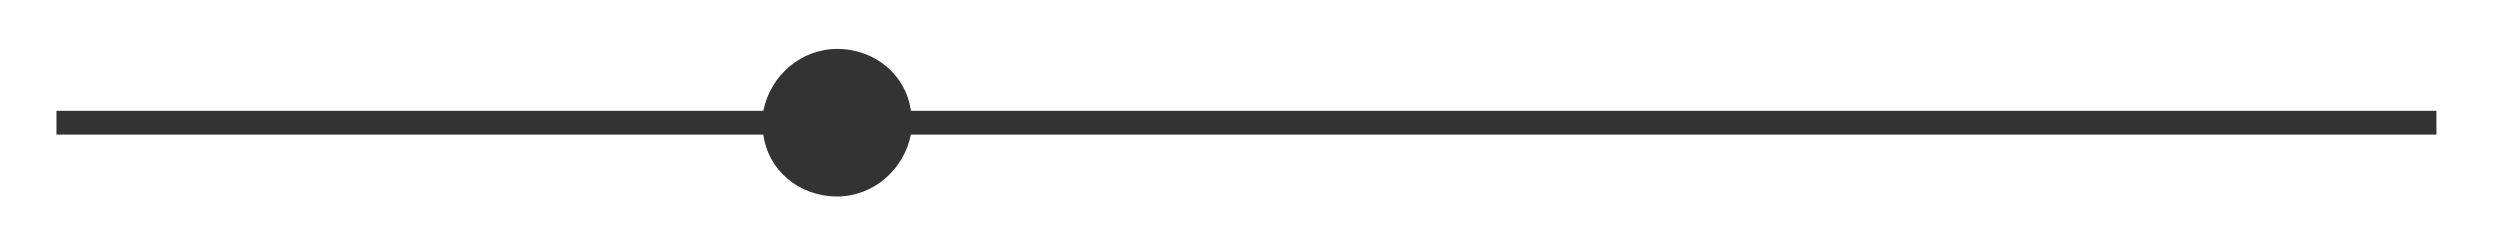
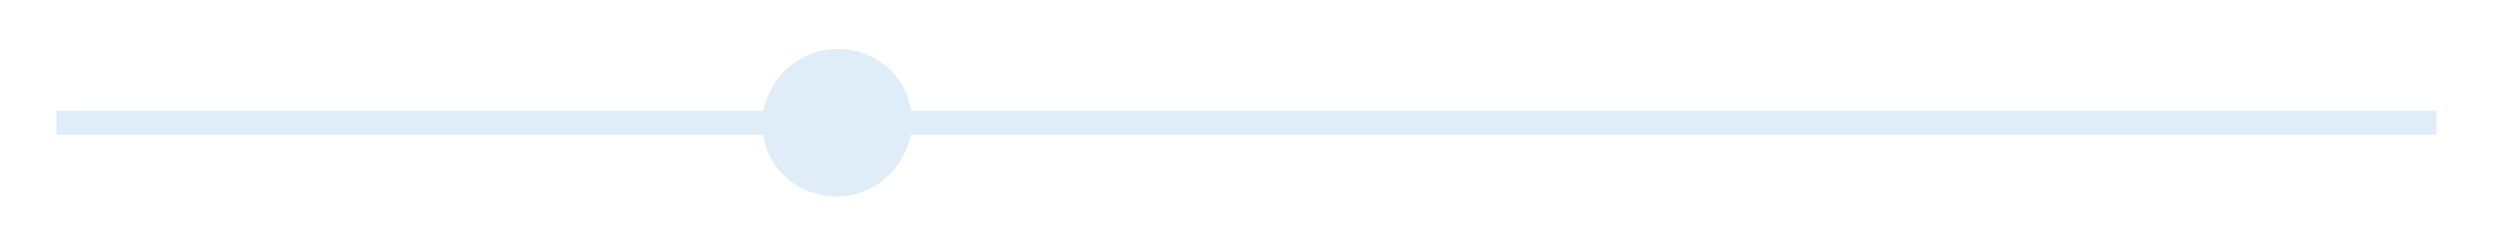
<svg xmlns="http://www.w3.org/2000/svg" version="1.1" width="4096.00" height="400.00" viewBox="0 0 4096.0 400.0">
  <g id="document" transform="scale(0.9971632 0.9971632) translate(2048.0 201.6116)">
-     <path d="M1955.22,-19.552 L-551.372,-19.552 C-559.193,-78.209 -610.029,-121.224 -672.596,-121.224 C-731.253,-121.224 -782.089,-78.209 -793.82,-19.552 L-1955.22,-19.552 L-1955.22,19.552 L-793.82,19.552 C-785.999,78.209 -735.163,121.224 -672.596,121.224 C-613.94,121.224 -563.104,78.209 -551.372,19.552 L1955.22,19.552 L1955.22,-19.552 Z " fill="#333333" fill-opacity="1.00" />
+     <path d="M1955.22,-19.552 L-551.372,-19.552 C-559.193,-78.209 -610.029,-121.224 -672.596,-121.224 C-731.253,-121.224 -782.089,-78.209 -793.82,-19.552 L-1955.22,-19.552 L-1955.22,19.552 L-793.82,19.552 C-785.999,78.209 -735.163,121.224 -672.596,121.224 C-613.94,121.224 -563.104,78.209 -551.372,19.552 L1955.22,19.552 L1955.22,-19.552 Z " fill="#deedf8" fill-opacity="1.00" />
  </g>
</svg>
